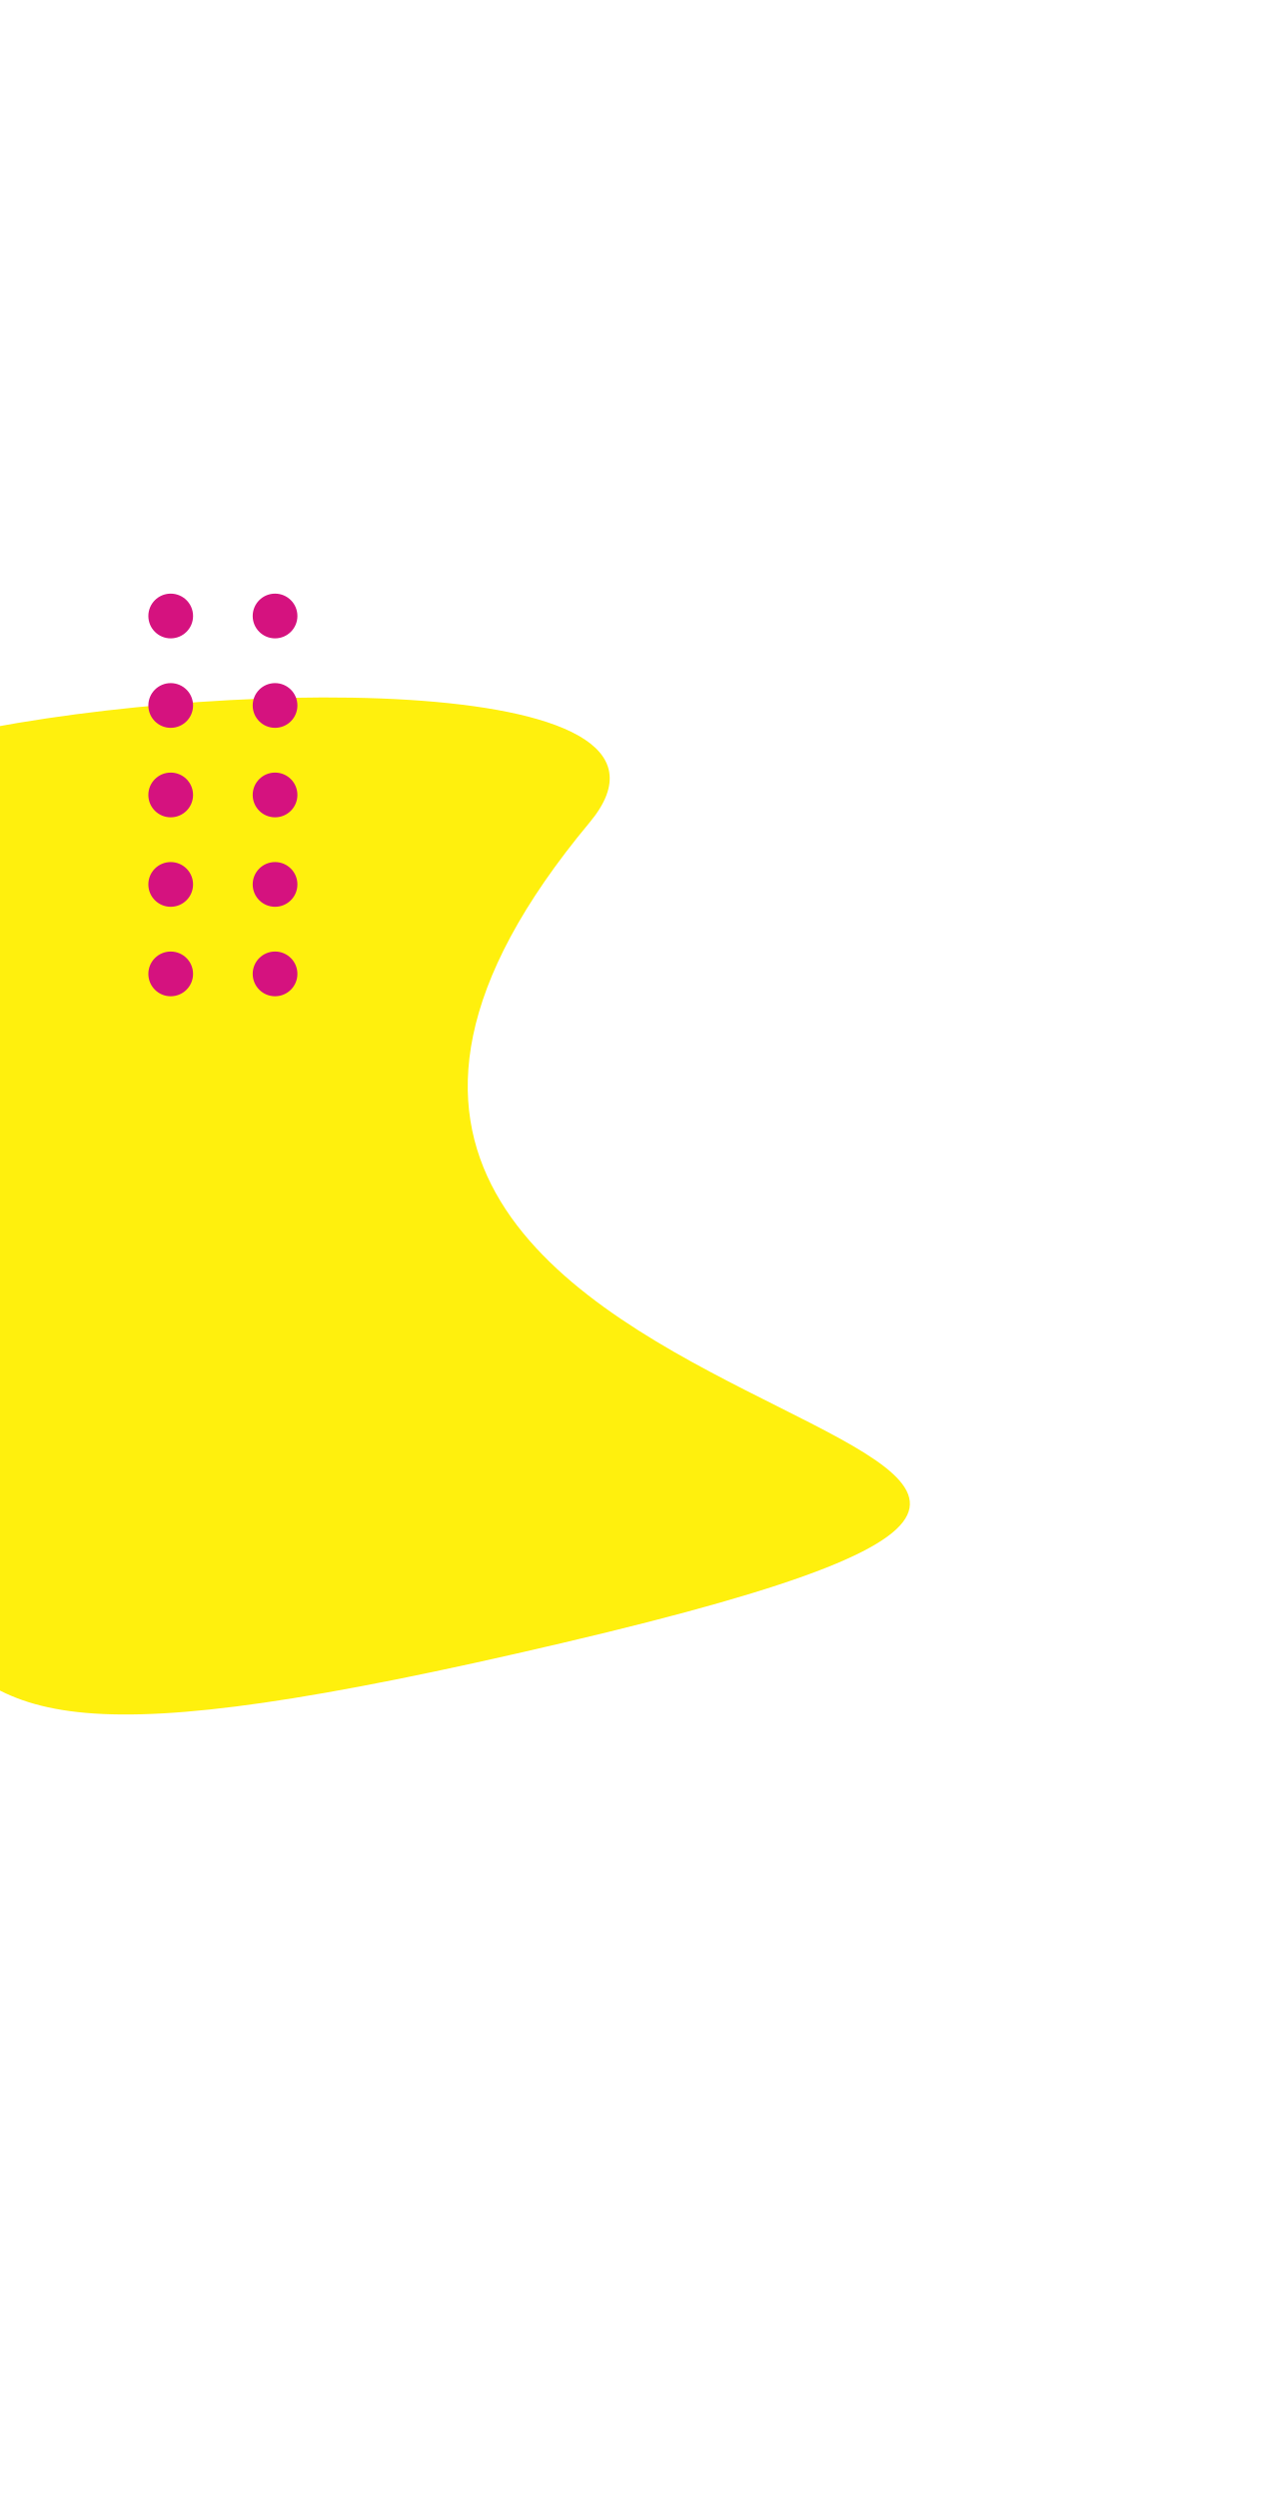
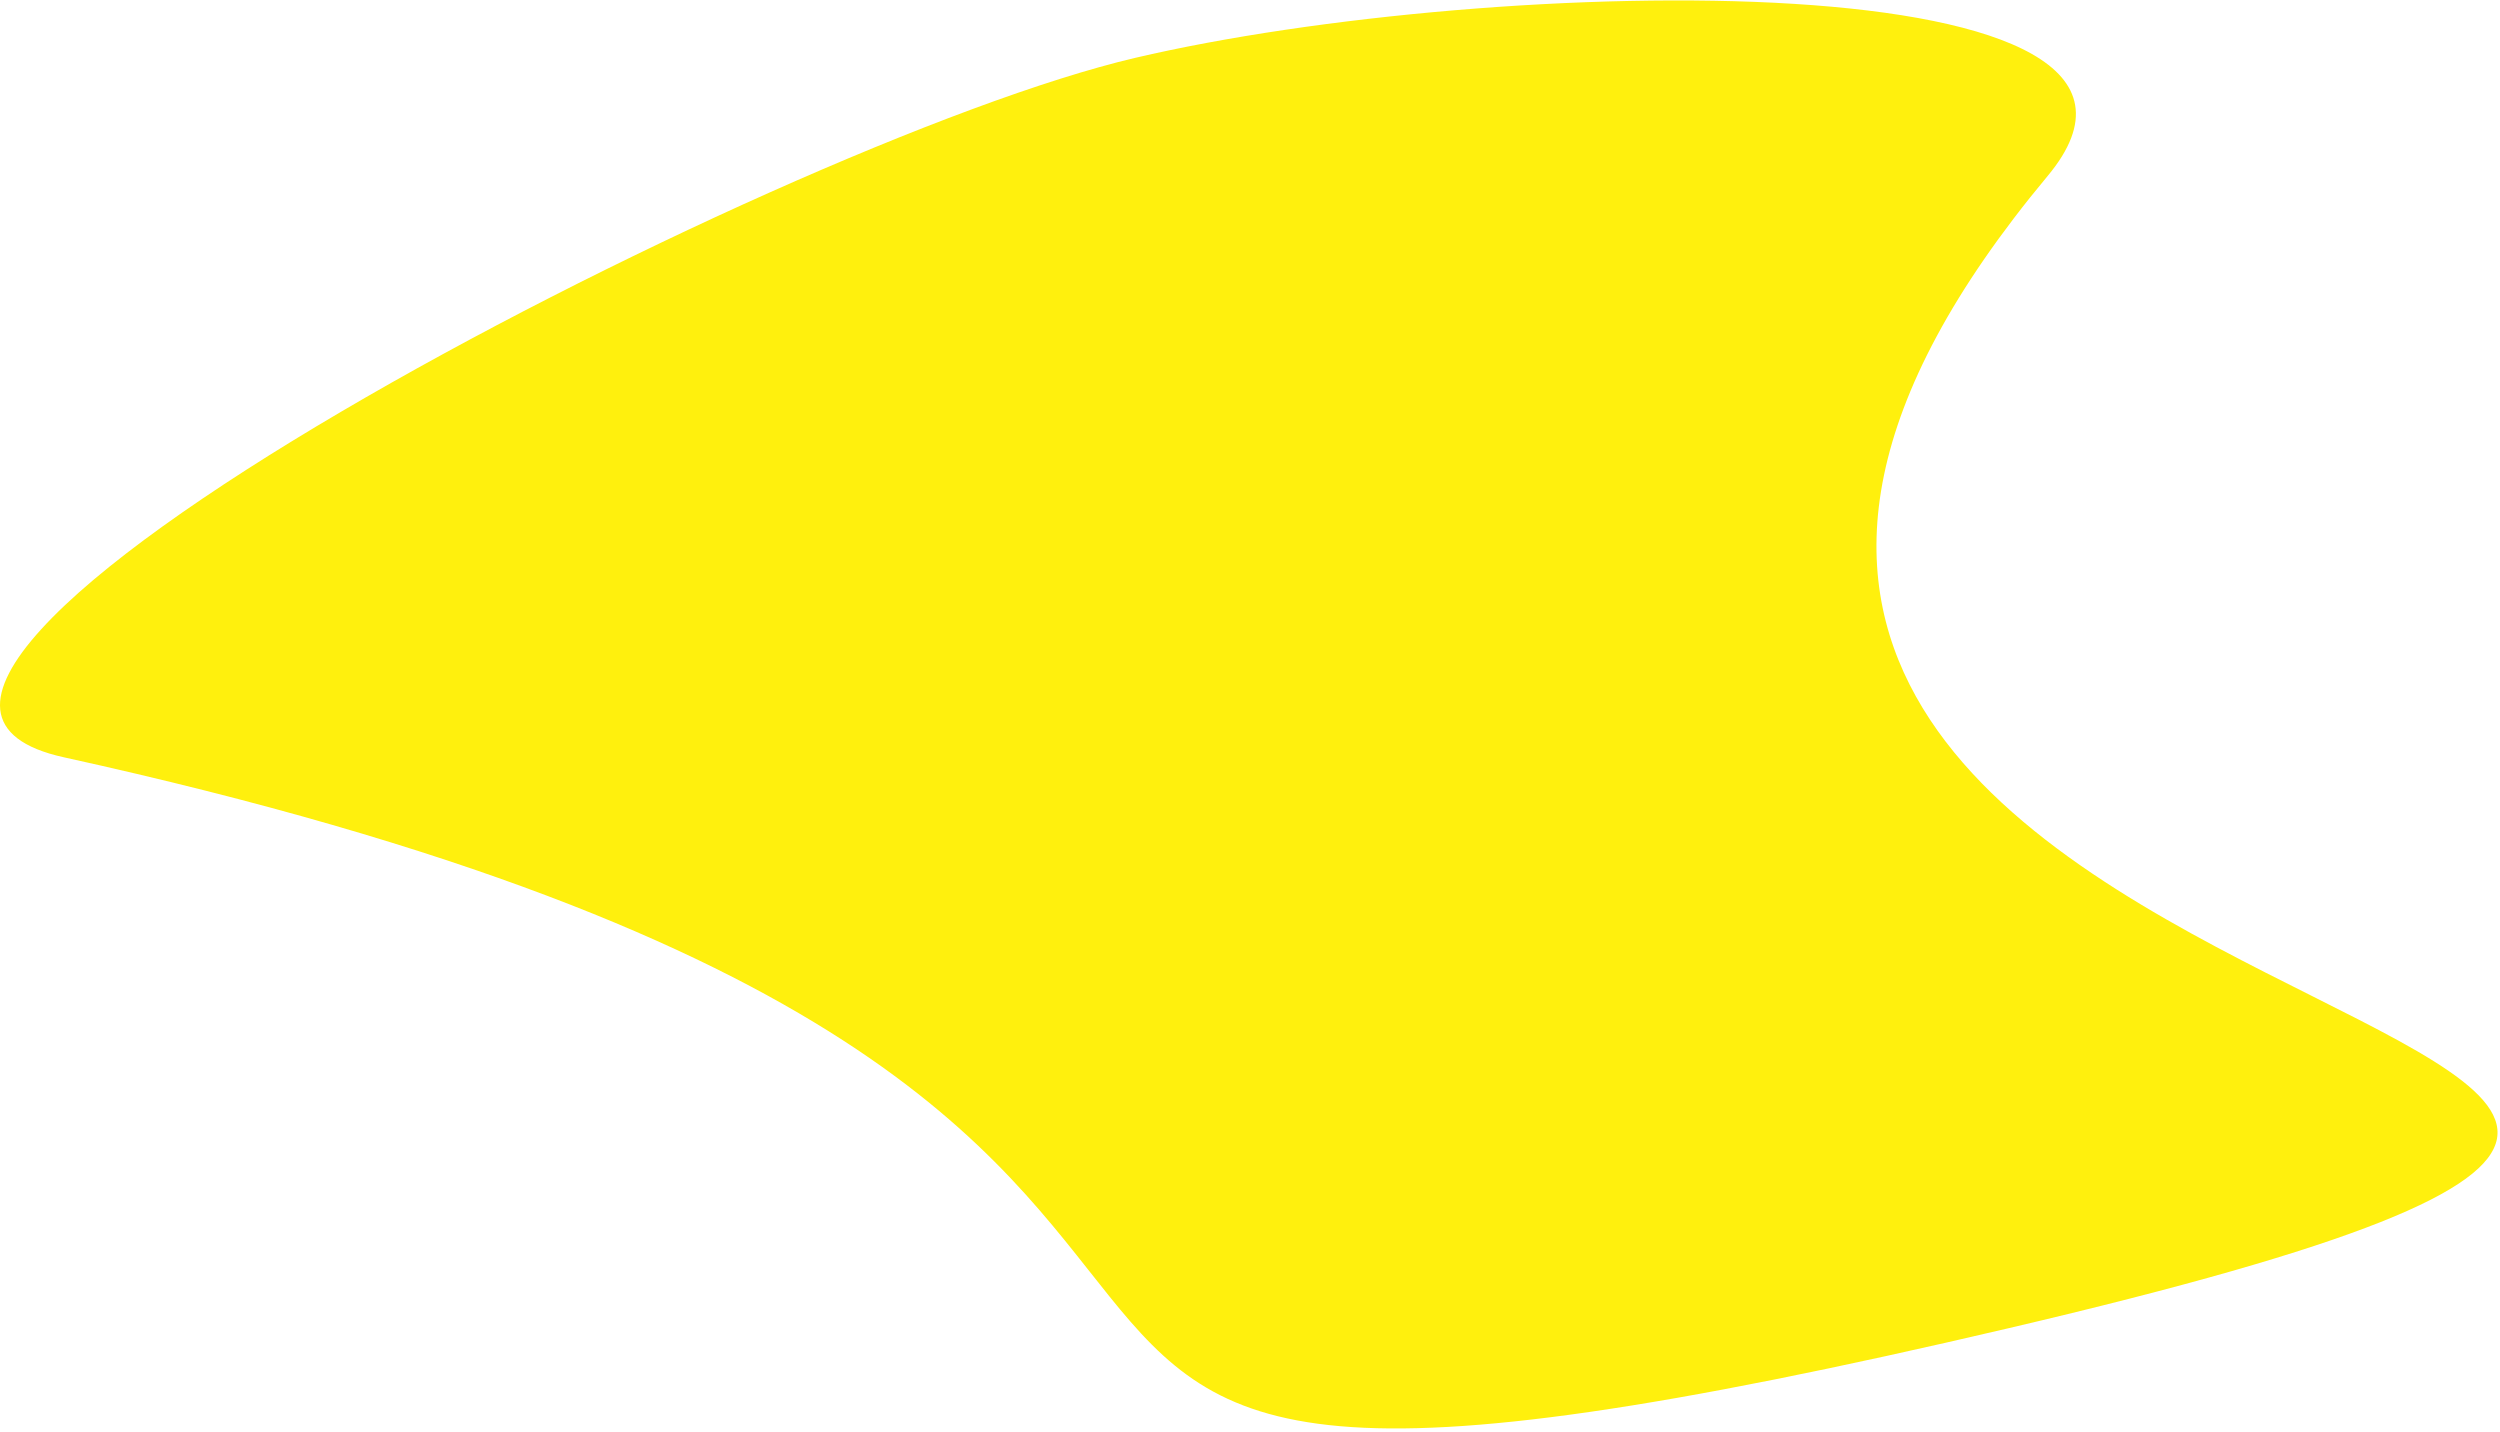
- <svg xmlns="http://www.w3.org/2000/svg" width="133" height="261" viewBox="0 0 133 261" fill="none">
-   <path d="M58.754 171.596C-45.104 195.952 32.38 155.167 -85.963 129.14C-110.54 123.735 -33.02 83.387 -6.285 77.117C20.451 70.847 75.075 69.74 61.602 85.902C4.806 154.031 162.612 147.24 58.754 171.596Z" fill="#FFF00D" />
-   <circle cx="17.835" cy="101.716" r="2.336" transform="rotate(-90 17.8353 101.716)" fill="#D5127F" />
-   <circle cx="17.835" cy="92.371" r="2.336" transform="rotate(-90 17.8353 92.3713)" fill="#D5127F" />
-   <circle cx="17.835" cy="83.026" r="2.336" transform="rotate(-90 17.8353 83.0263)" fill="#D5127F" />
-   <circle cx="17.835" cy="73.681" r="2.336" transform="rotate(-90 17.8353 73.6811)" fill="#D5127F" />
-   <circle cx="17.835" cy="64.336" r="2.336" transform="rotate(-90 17.8353 64.3361)" fill="#D5127F" />
-   <circle cx="28.738" cy="101.716" r="2.336" transform="rotate(-90 28.7376 101.716)" fill="#D5127F" />
-   <circle cx="28.738" cy="92.371" r="2.336" transform="rotate(-90 28.7376 92.3713)" fill="#D5127F" />
-   <circle cx="28.738" cy="83.026" r="2.336" transform="rotate(-90 28.7376 83.0263)" fill="#D5127F" />
-   <circle cx="28.738" cy="73.681" r="2.336" transform="rotate(-90 28.7376 73.6811)" fill="#D5127F" />
-   <circle cx="28.738" cy="64.336" r="2.336" transform="rotate(-90 28.7376 64.3361)" fill="#D5127F" />
+ <svg xmlns="http://www.w3.org/2000/svg" width="779" height="446" viewBox="0 0 779 446" fill="none">
+   <path d="M626.111 413.816C191.049 515.843 515.629 344.995 19.889 235.97C-83.062 213.329 241.669 44.308 353.663 18.044C465.657 -8.22 694.48 -12.861 638.039 54.843C400.12 340.238 1061.17 311.788 626.111 413.816Z" fill="#FFF00D" />
</svg>
